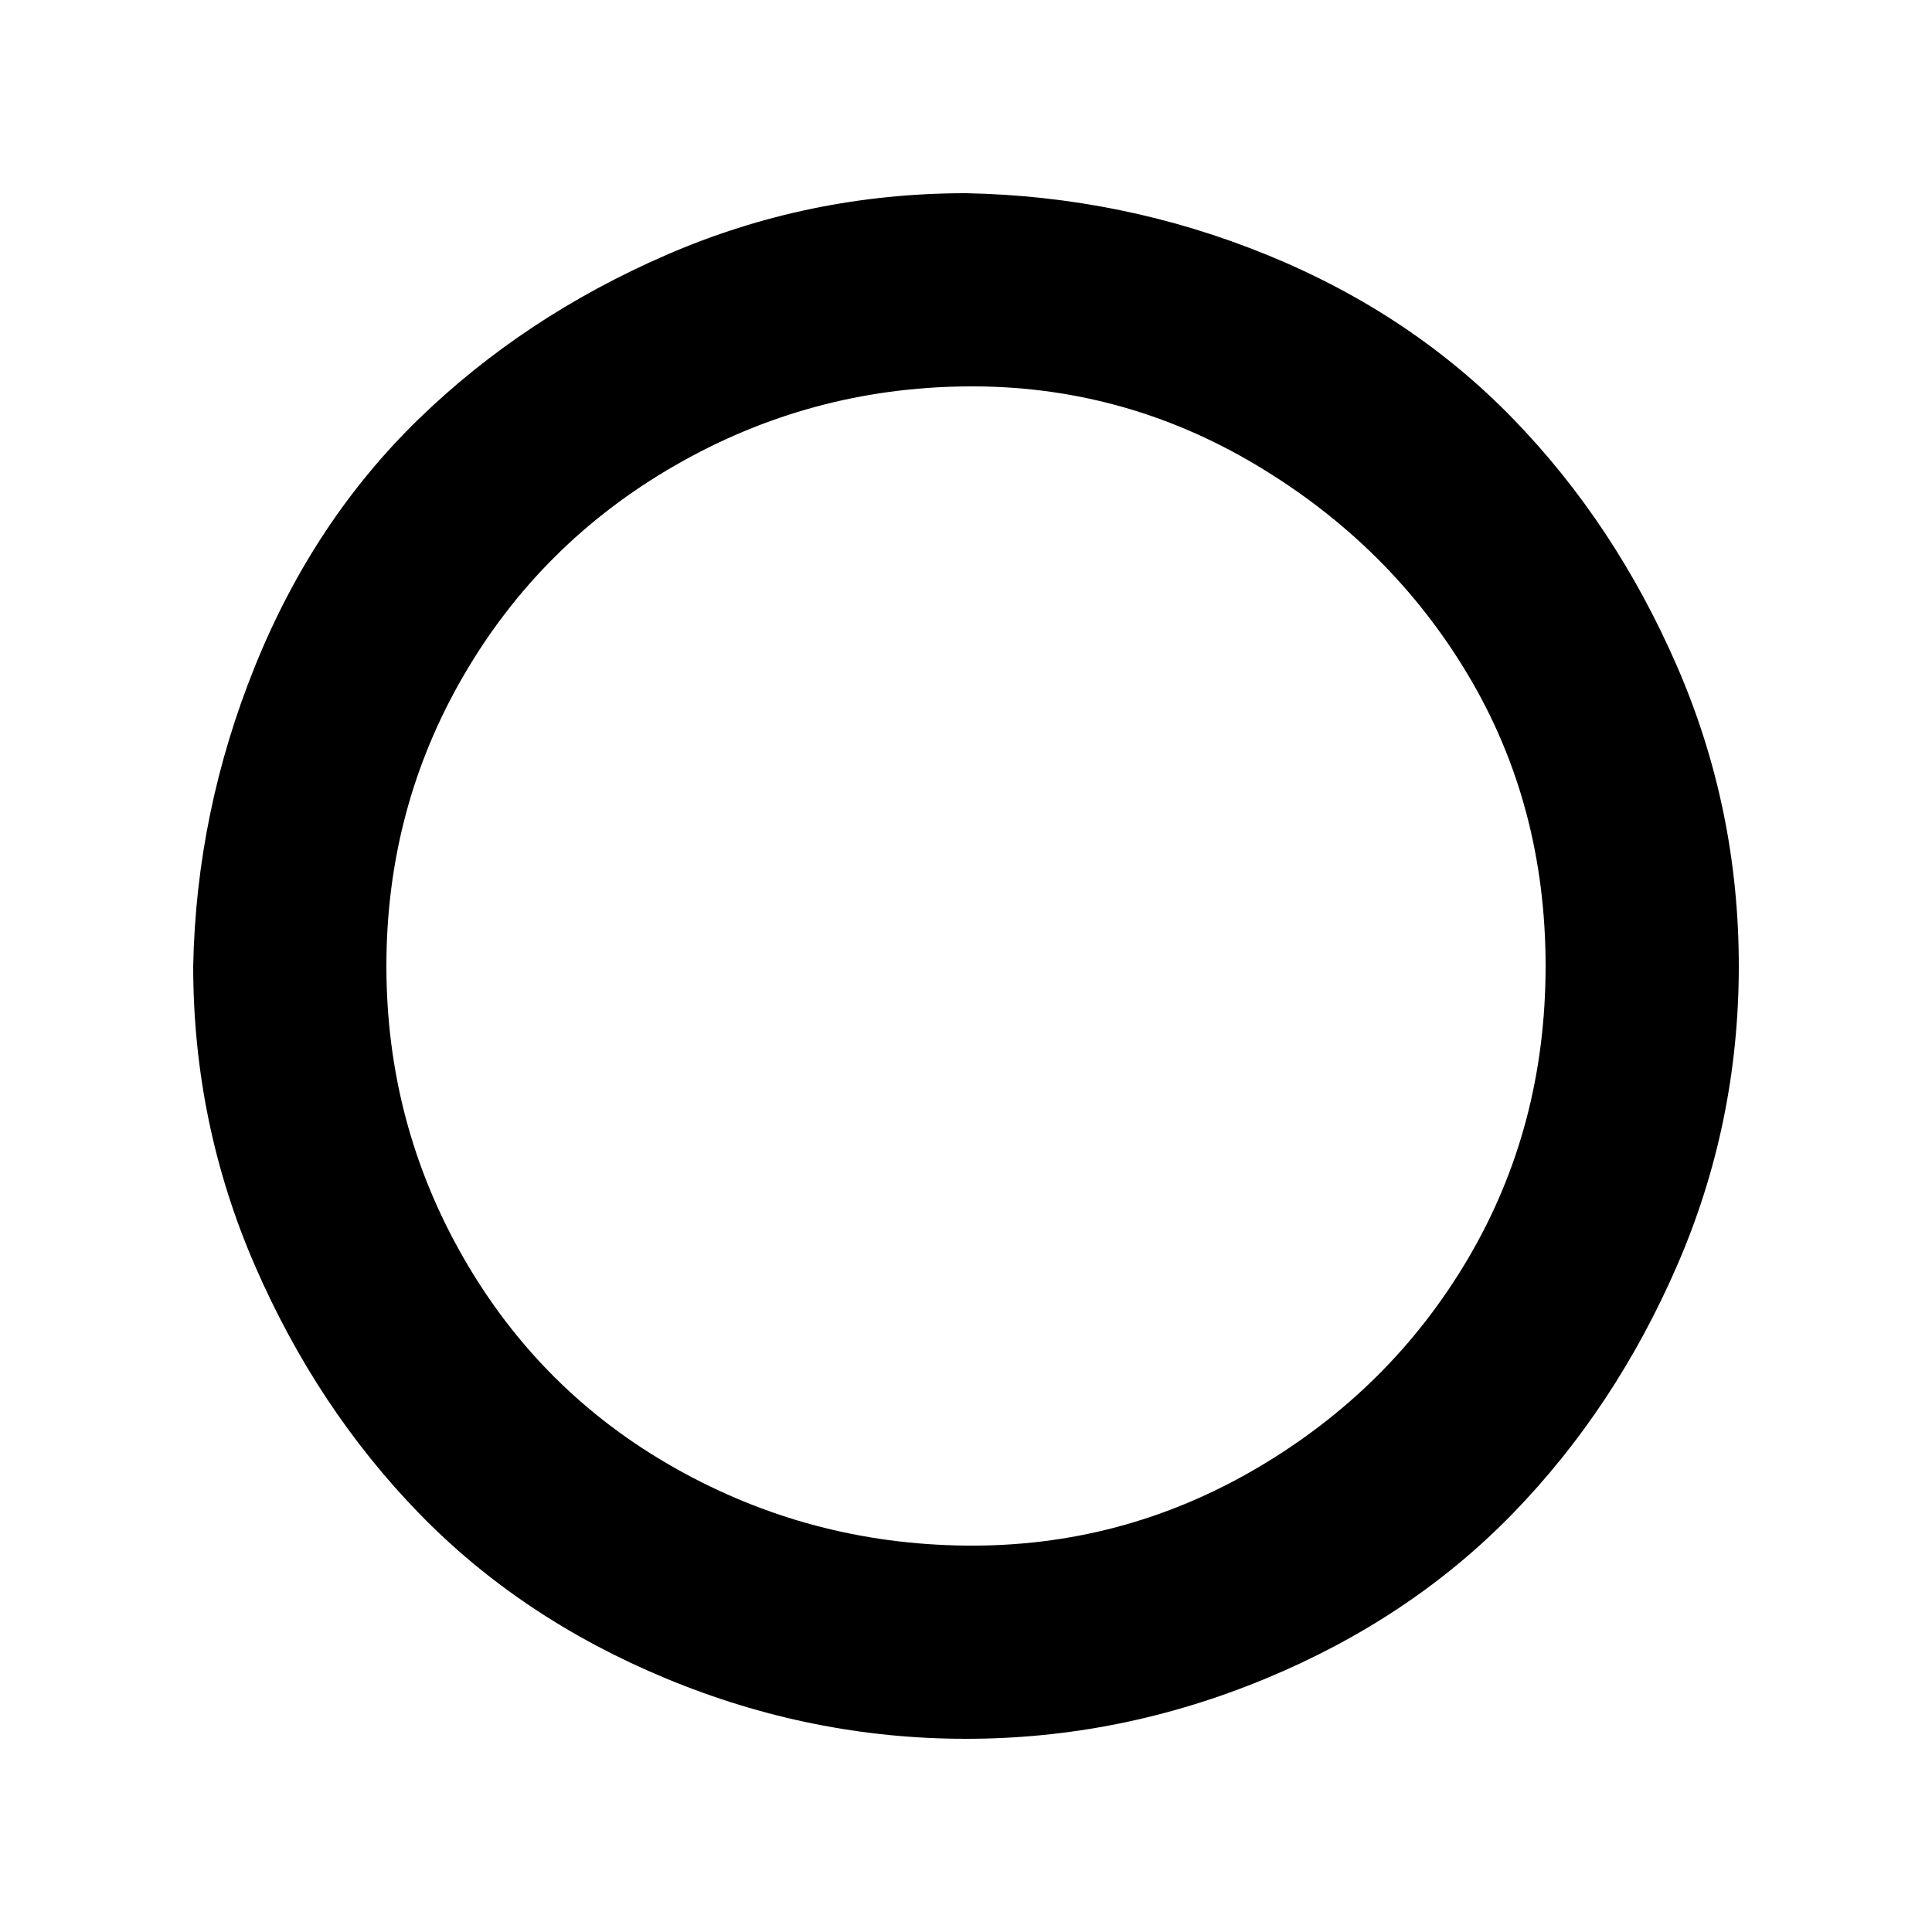
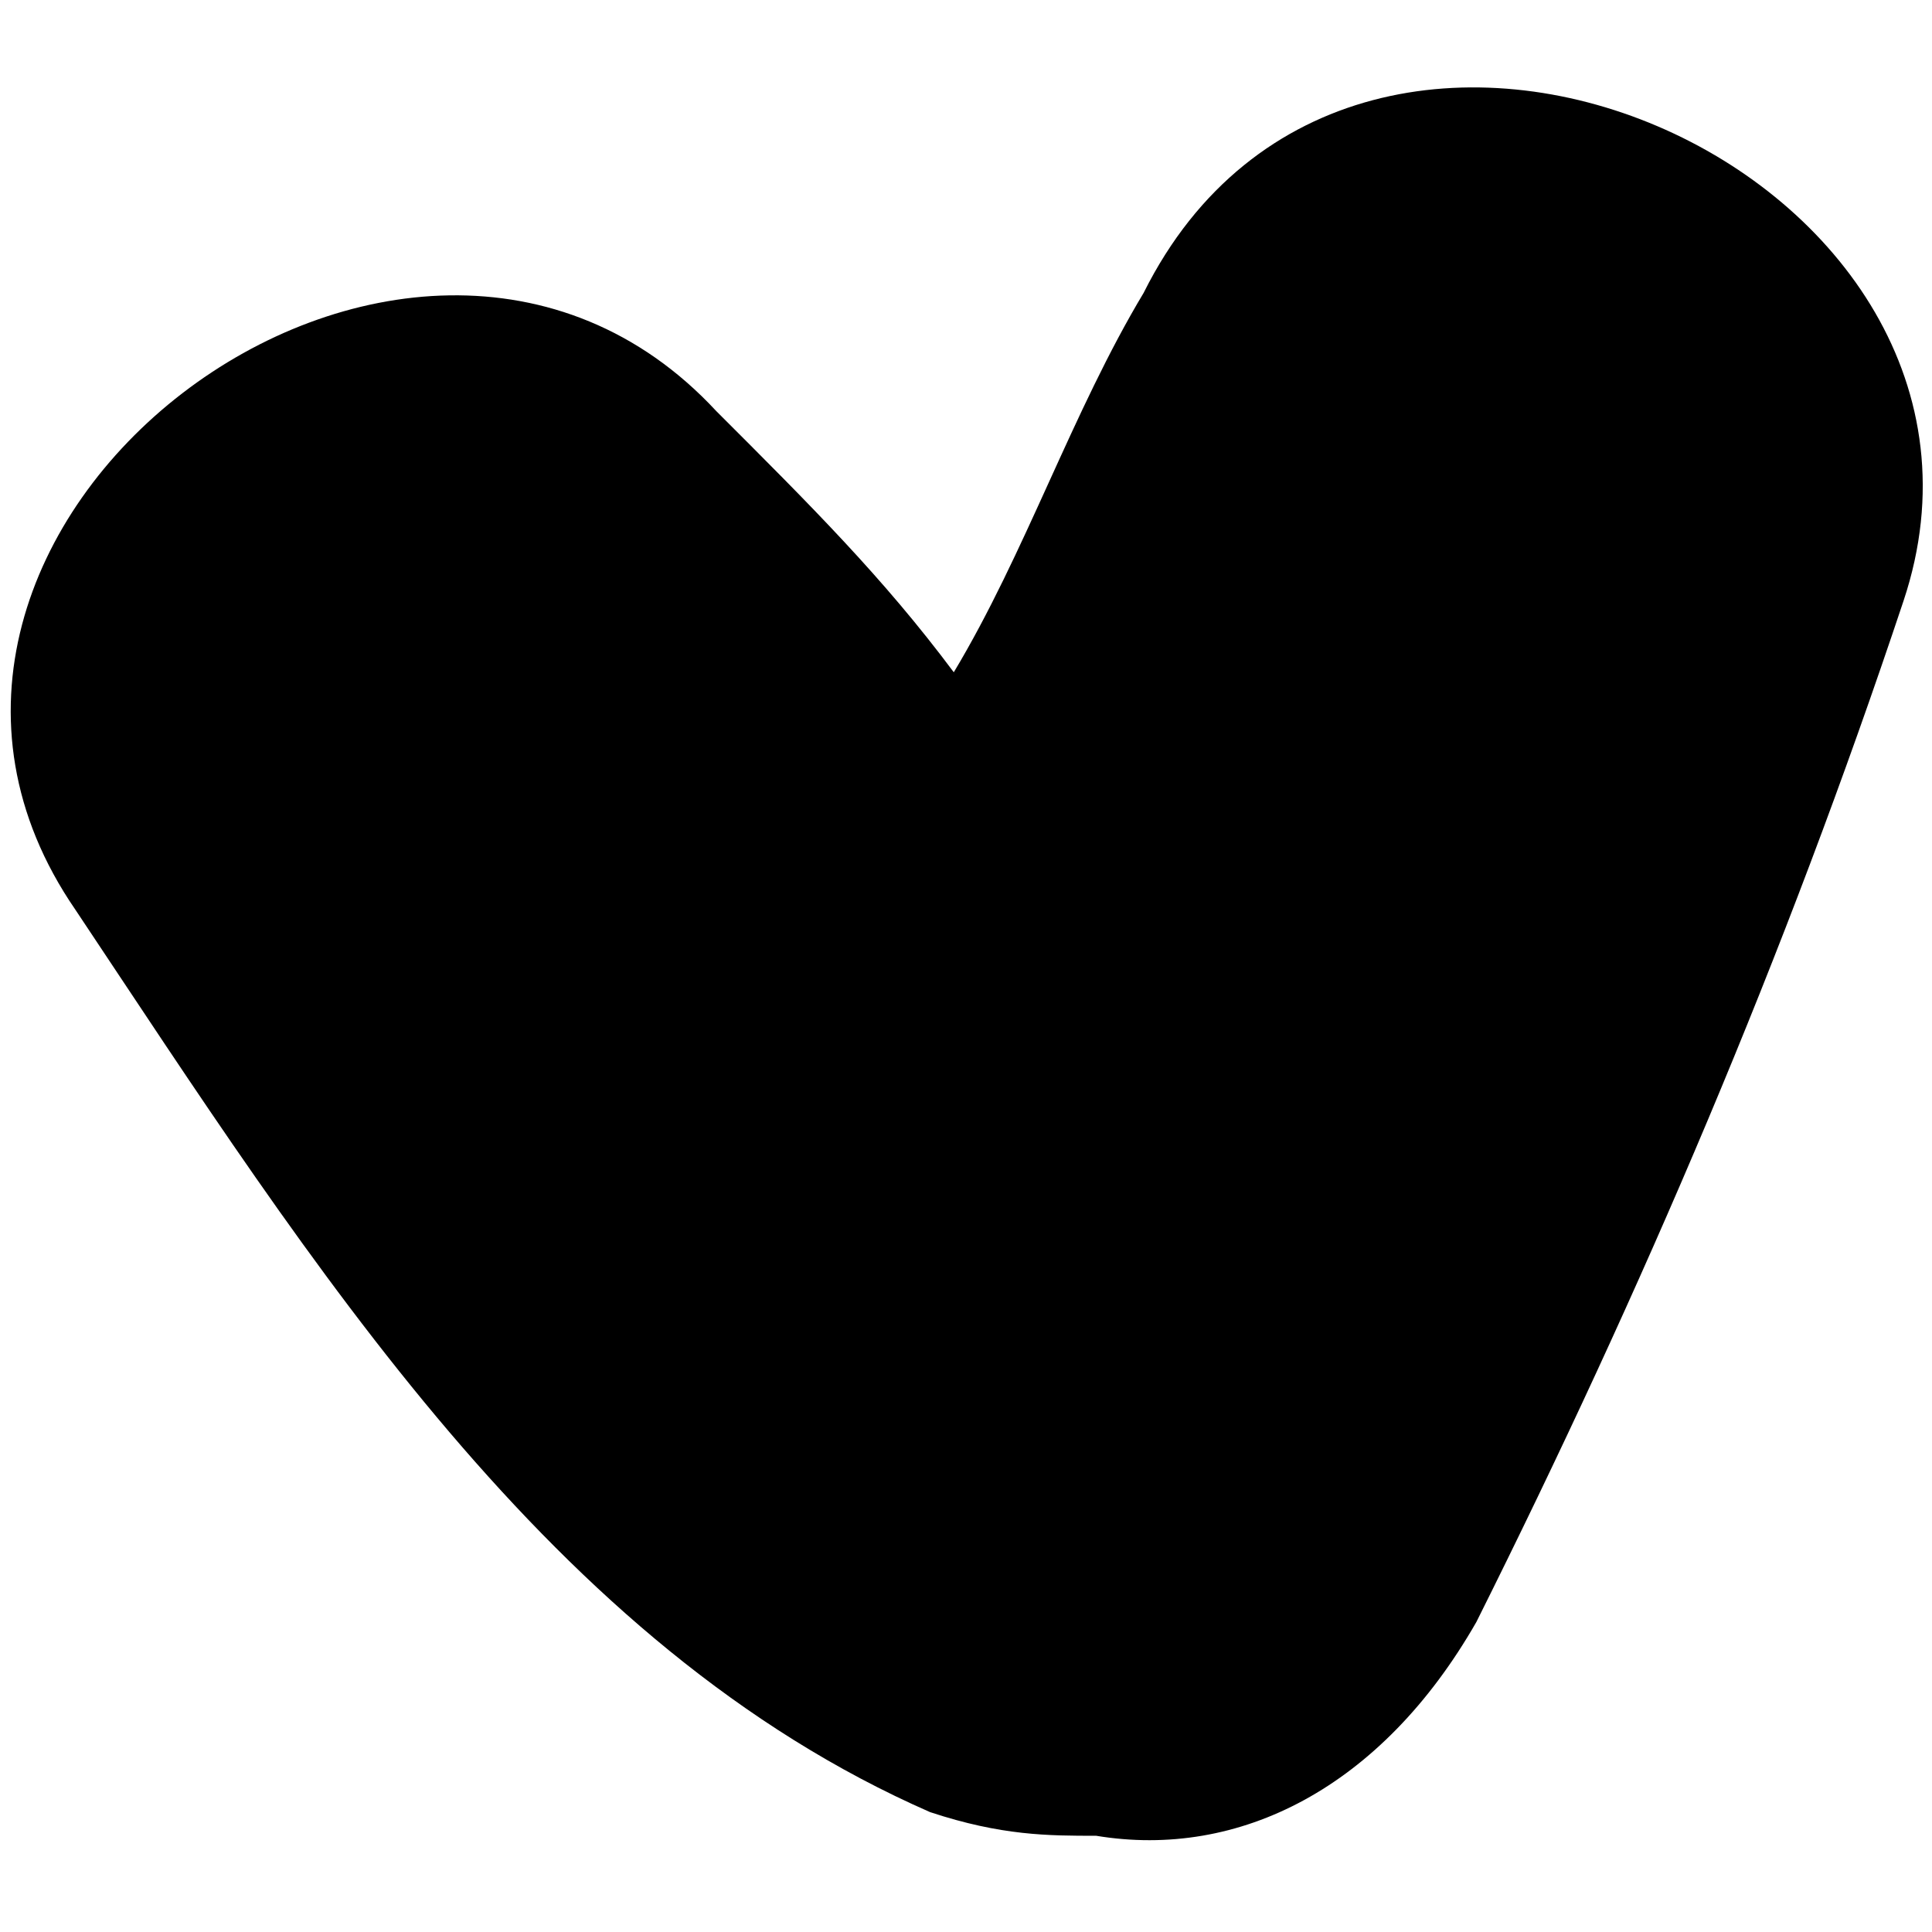
- <svg xmlns="http://www.w3.org/2000/svg" fill="#000000" width="800px" height="800px" viewBox="-4 -4 40 40" version="1.1">
-   <path d="M0 16q0 3.264 1.28 6.208t3.392 5.12 5.12 3.424 6.208 1.248 6.208-1.248 5.12-3.424 3.392-5.12 1.28-6.208-1.28-6.208-3.392-5.12-5.088-3.392-6.24-1.28q-3.264 0-6.208 1.28t-5.12 3.392-3.392 5.12-1.28 6.208zM4 16q0-3.264 1.6-6.016t4.384-4.352 6.016-1.632 6.016 1.632 4.384 4.352 1.6 6.016-1.6 6.048-4.384 4.352-6.016 1.6-6.016-1.6-4.384-4.352-1.6-6.048z" />
+ <svg xmlns="http://www.w3.org/2000/svg" width="425.682" height="425.681" version="1.1" xml:space="preserve">
+   <g class="layer">
+     <g id="svg_1">
+       <g id="svg_2">
+         <path d="m252.04,64.43c-15.73,26.16 -26.16,57.53 -41.89,83.69c-15.64,-20.94 -31.37,-36.59 -52.32,-57.53c-67.96,-73.26 -198.75,26.16 -141.22,109.85c52.32,78.47 104.63,162.16 188.32,198.83c15.73,5.21 26.16,5.21 36.59,5.21c31.46,5.21 62.83,-10.51 83.77,-47.1c36.59,-73.26 67.96,-146.52 94.12,-224.99c31.37,-94.12 -120.27,-162.16 -167.38,-67.96z" id="svg_7" />
+       </g>
+     </g>
+   </g>
</svg>
